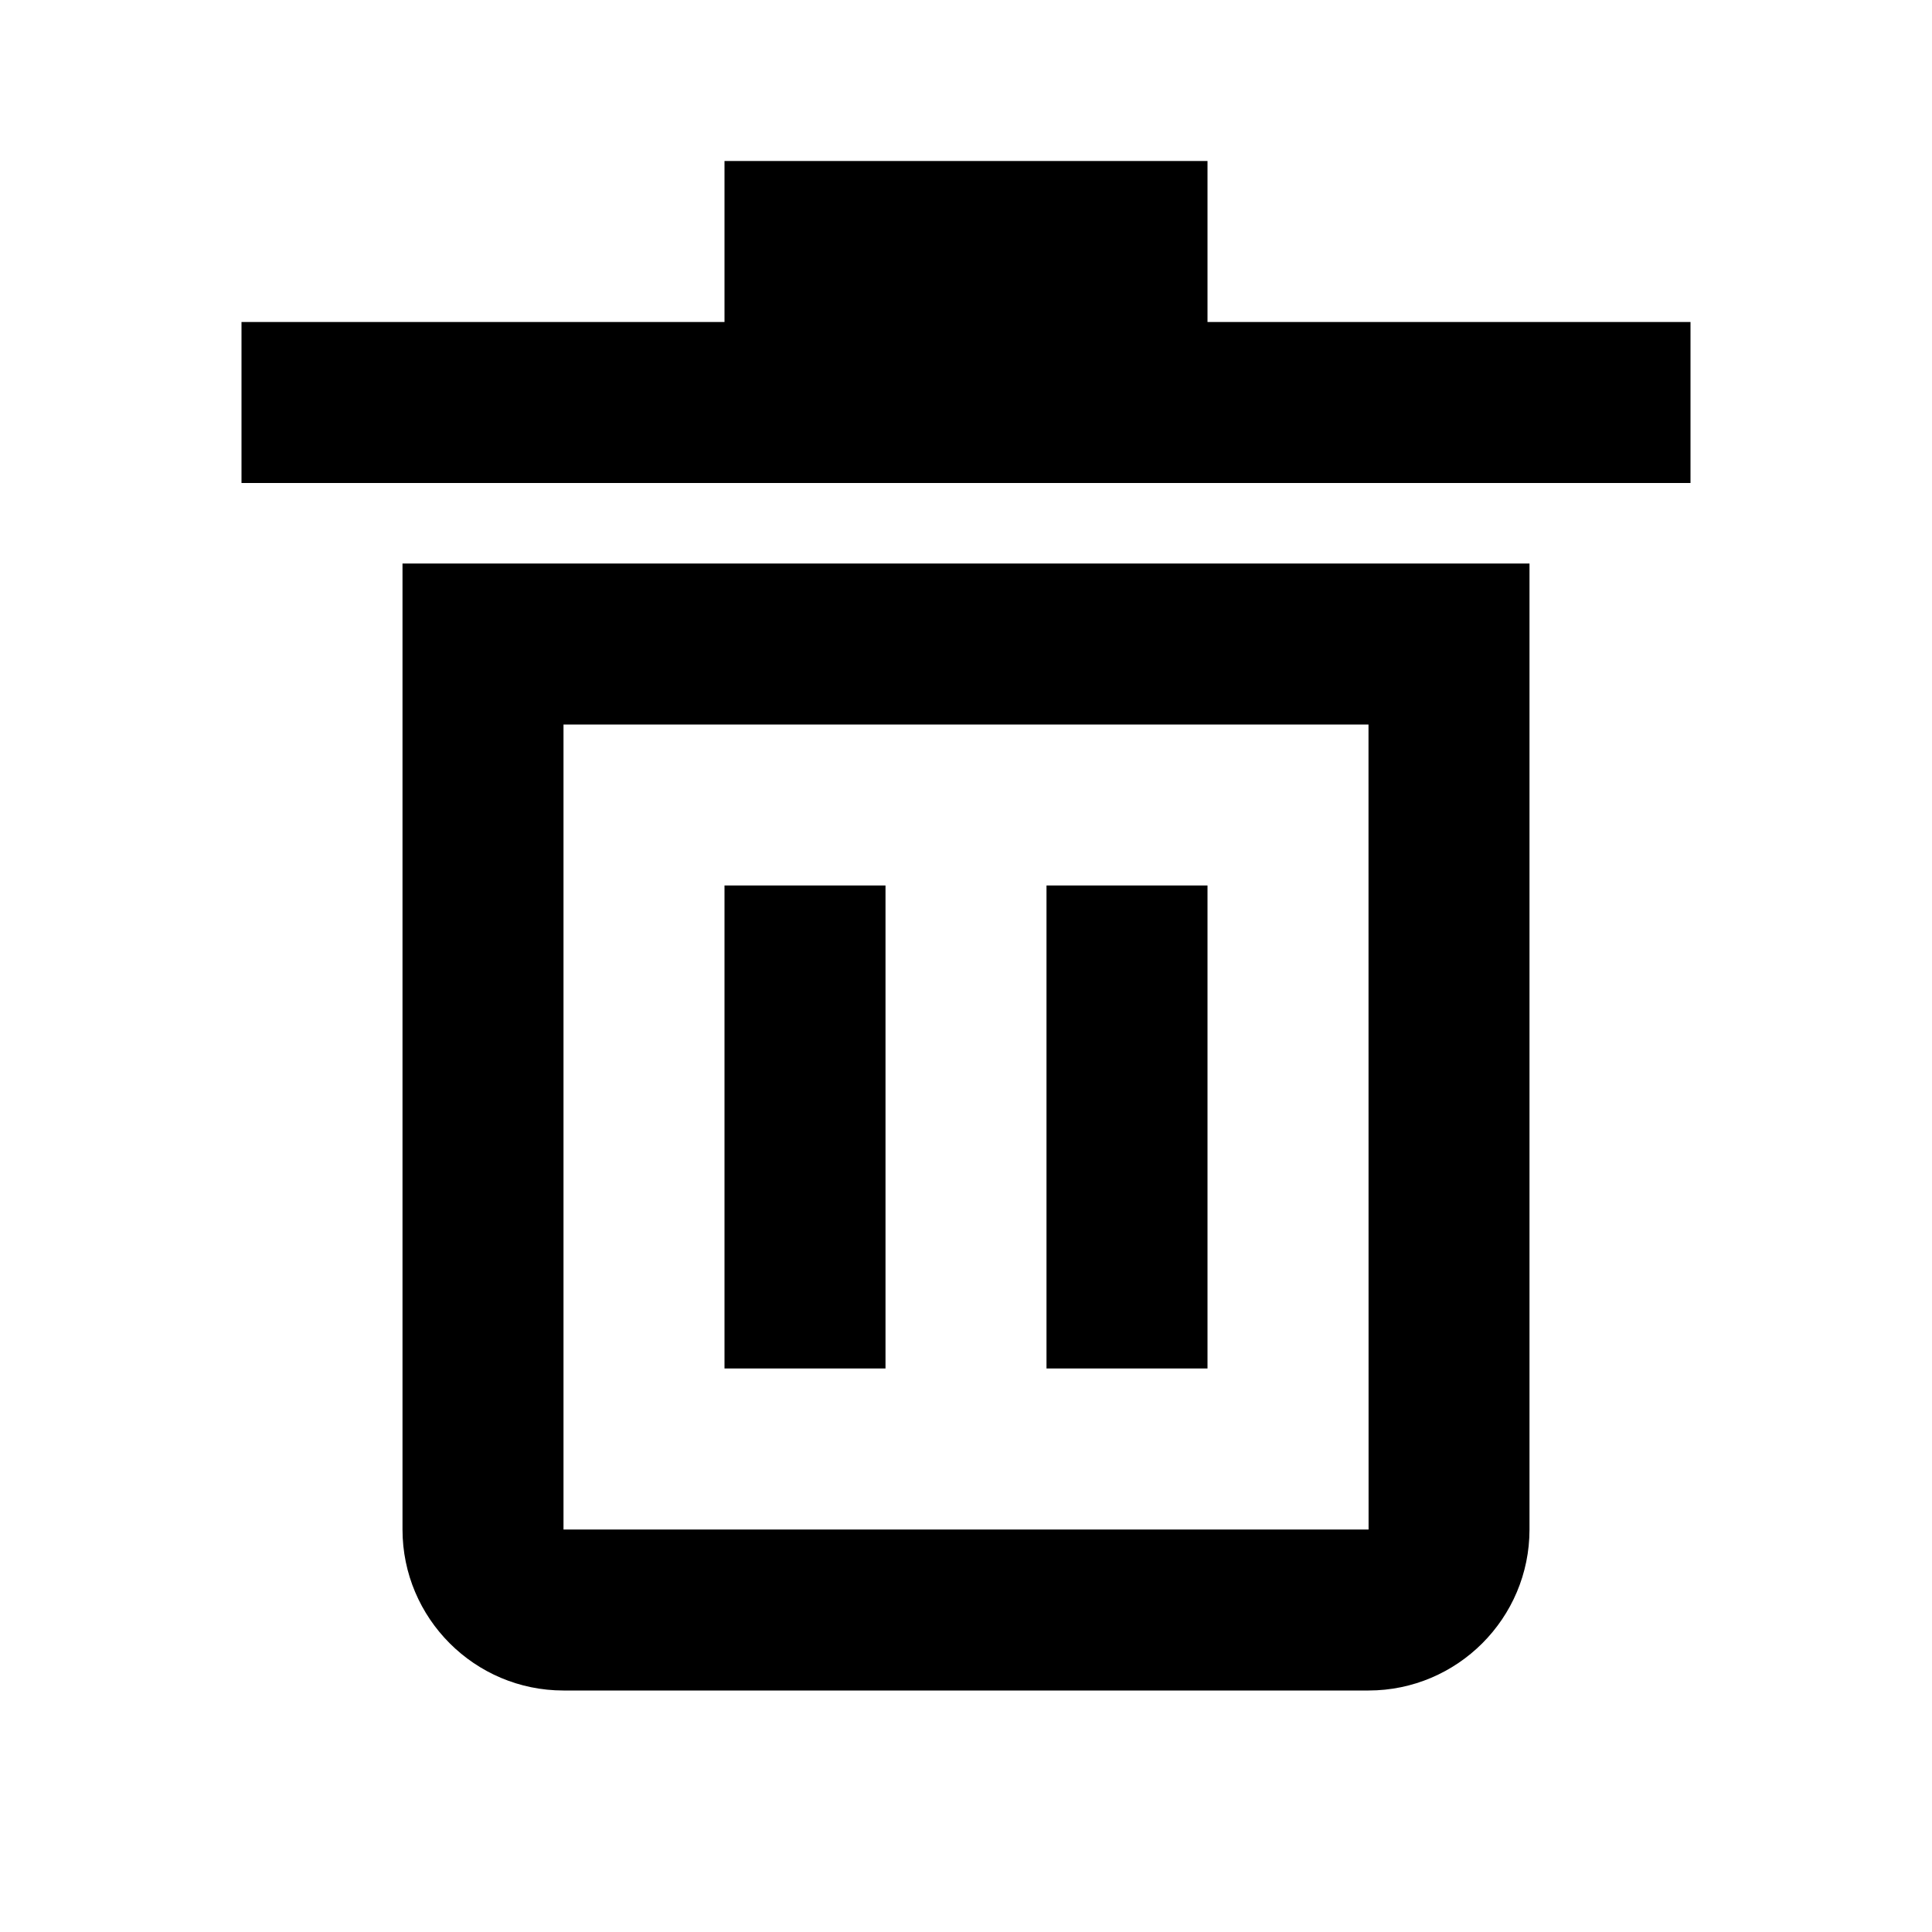
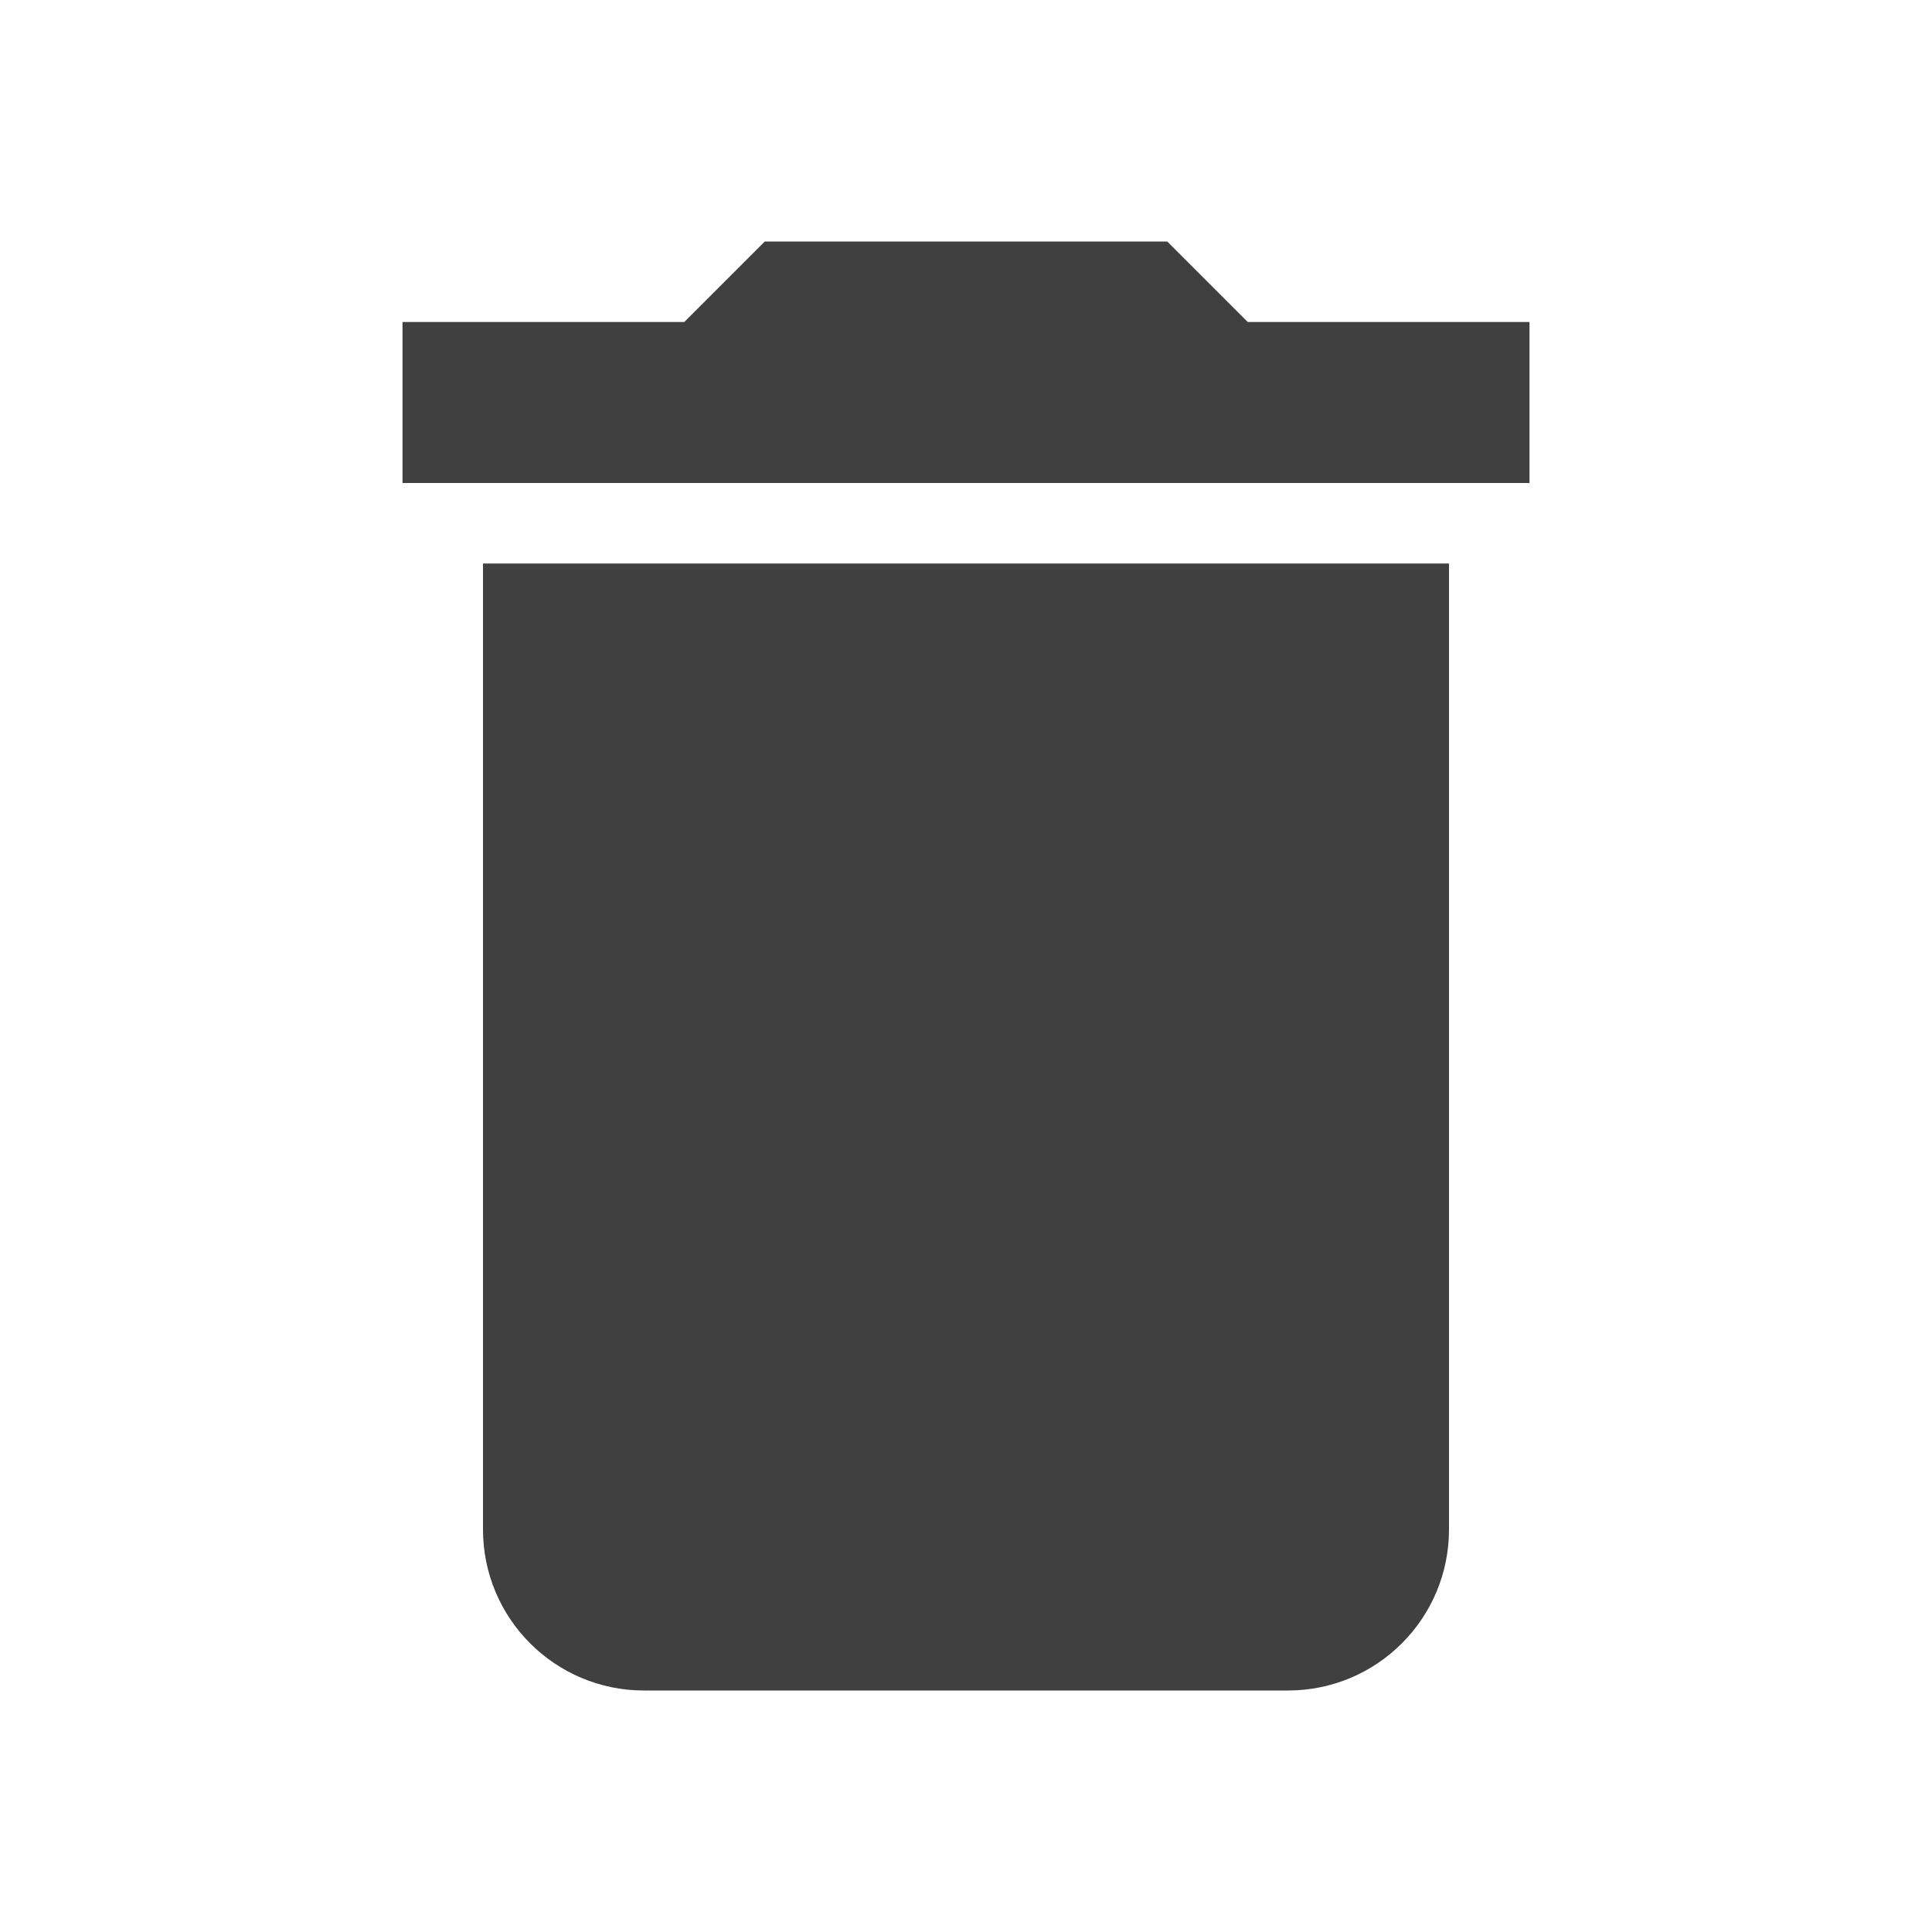
- <svg xmlns="http://www.w3.org/2000/svg" width="24px" height="24px" viewBox="0 0 24 24" version="1.1">
-   <path d="M5,19 C5,20.103 5.897,21 7,21 L17,21 C18.103,21 19,20.103 19,19 L19,7 L5,7 L5,19 Z M7,9 L17,9 L17.001,19 L7,19 L7,9 Z M15,4 L21,4 L21,6 L3,6 L3,4 L9,4 L9,2 L15,2 L15,4 Z M9,11 L9,17 L11,17 L11,11 L9,11 Z M13,11 L13,17 L15,17 L15,11 L13,11 Z" id="path-1" />
+ <svg xmlns="http://www.w3.org/2000/svg" version="1.1" width="24" height="24" viewBox="0 0 24 24">
+   <path fill="#404040" d="M6 19c0 1.105 0.895 2 2 2h8c1.105 0 2-0.895 2-2v-12h-12v12zM19 4h-3.5l-1-1h-5l-1 1h-3.5v2h14v-2z" />
</svg>
